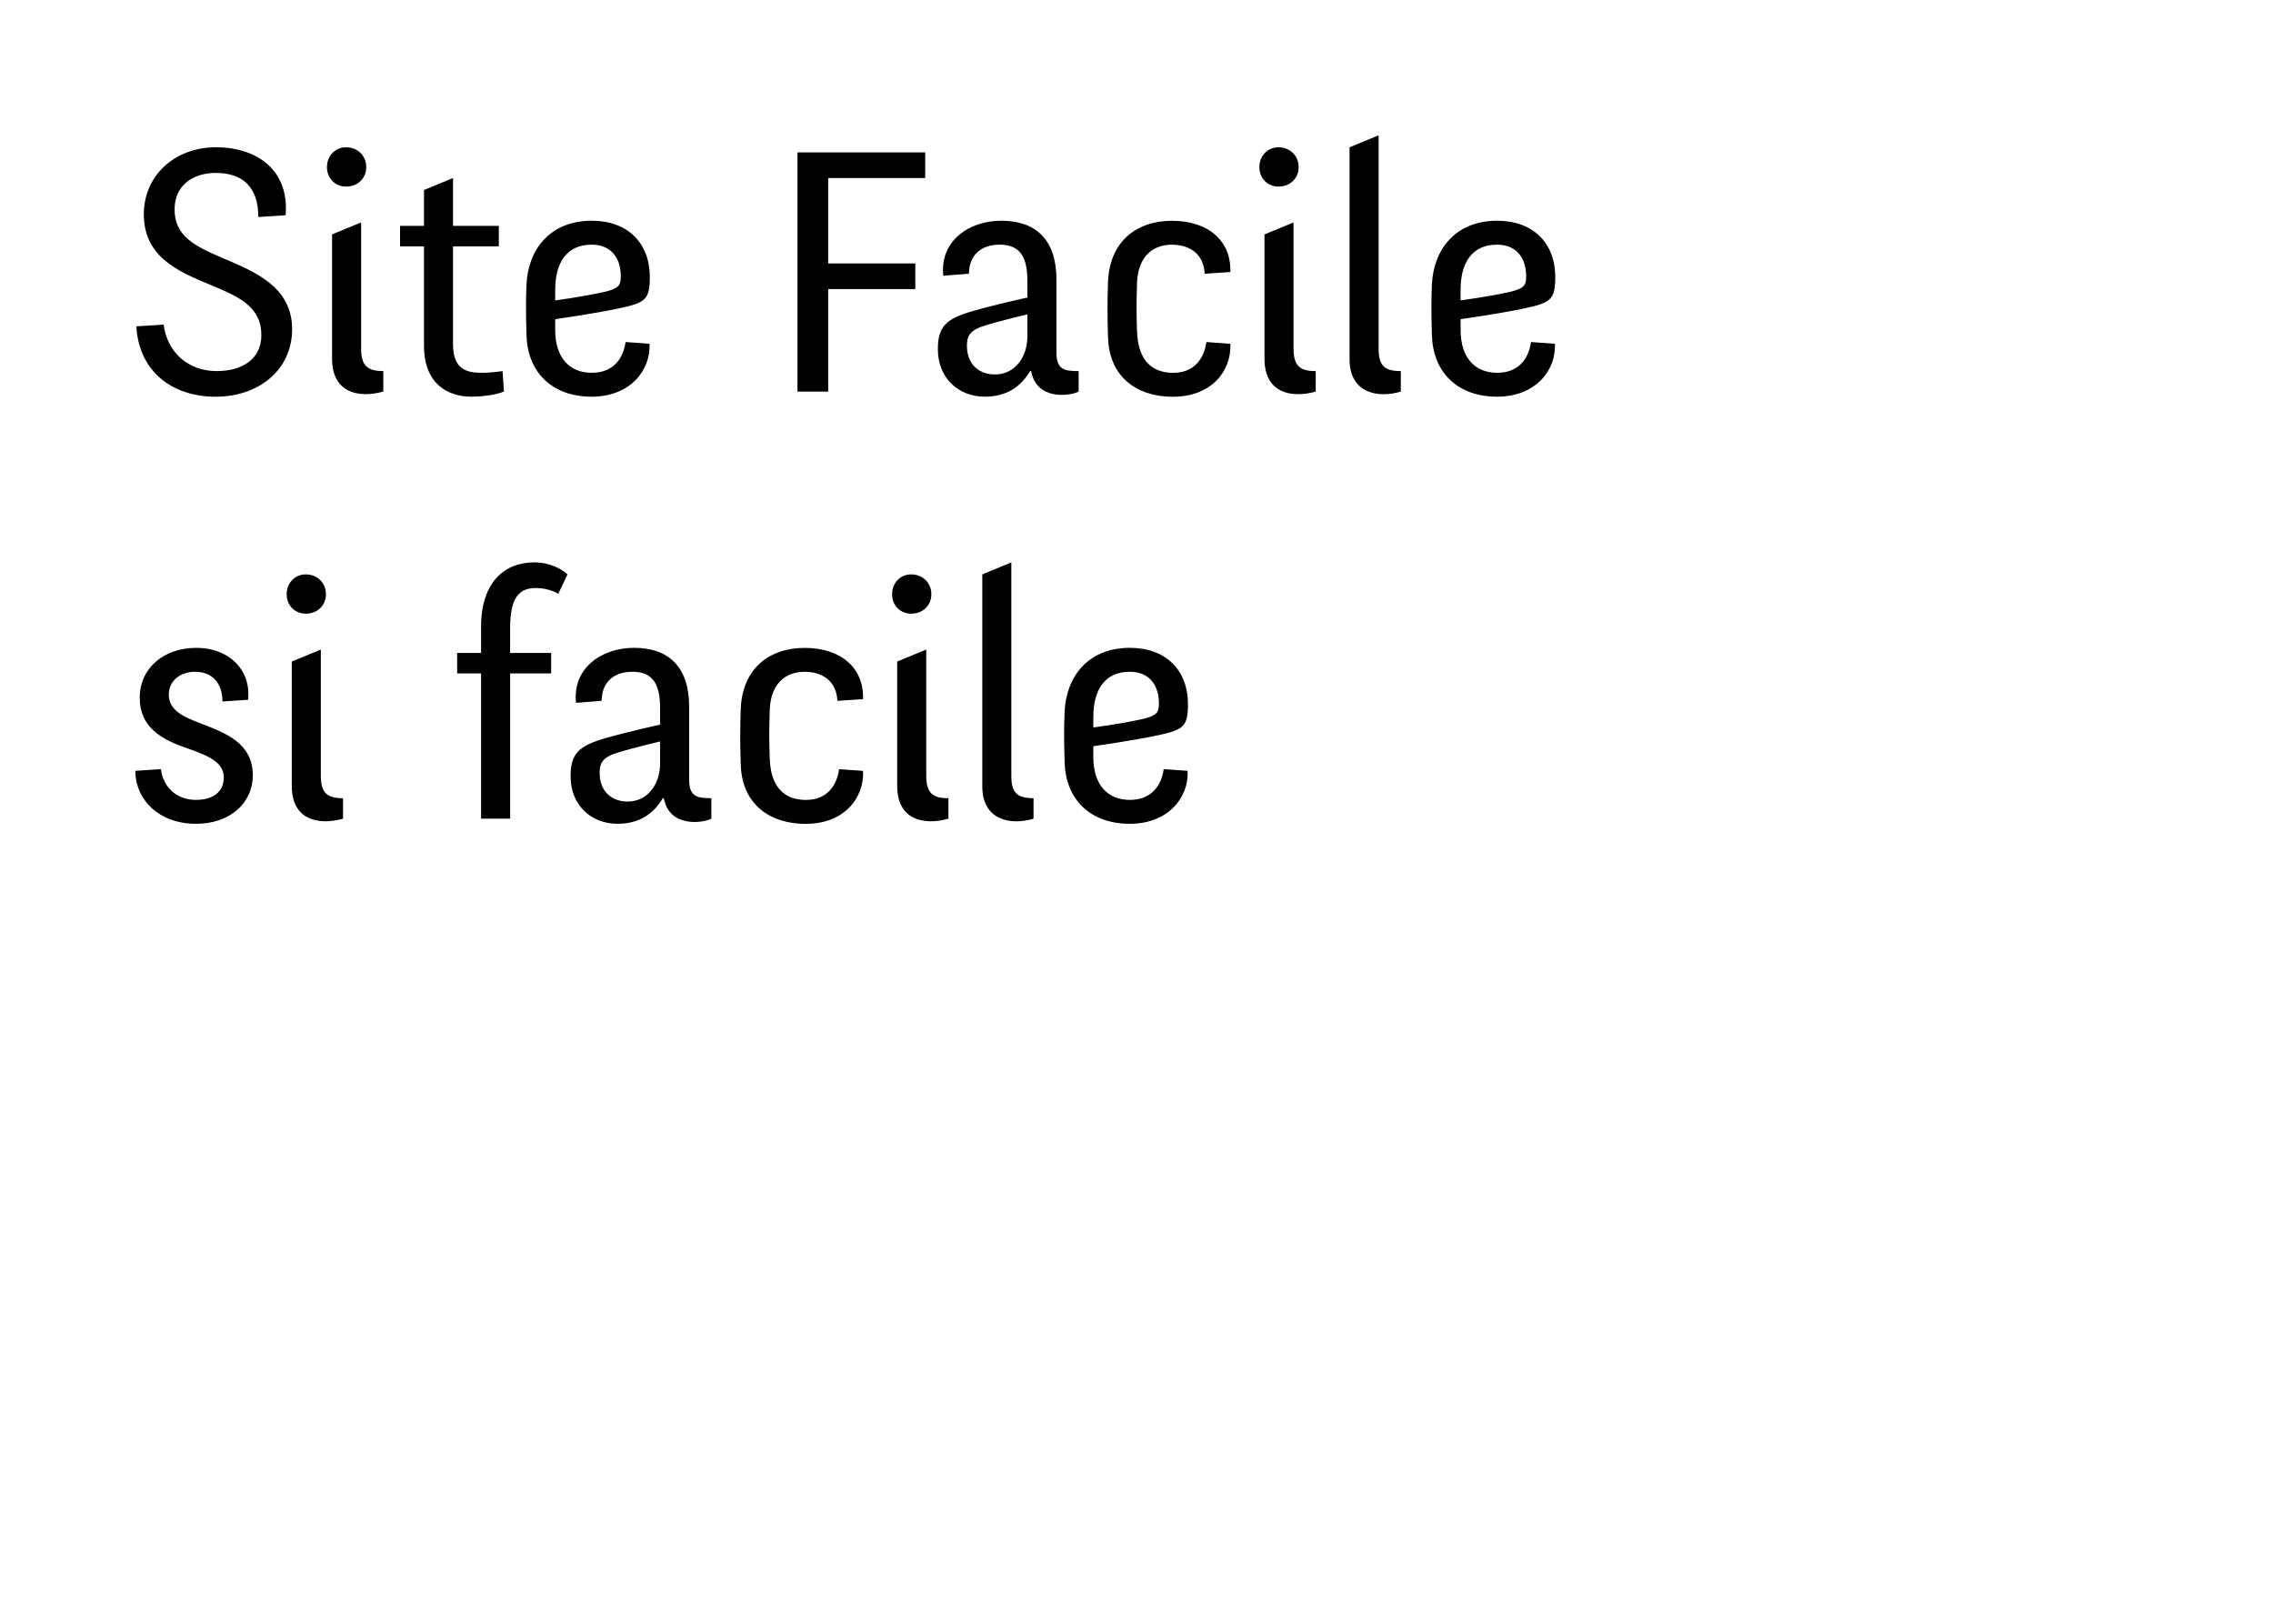
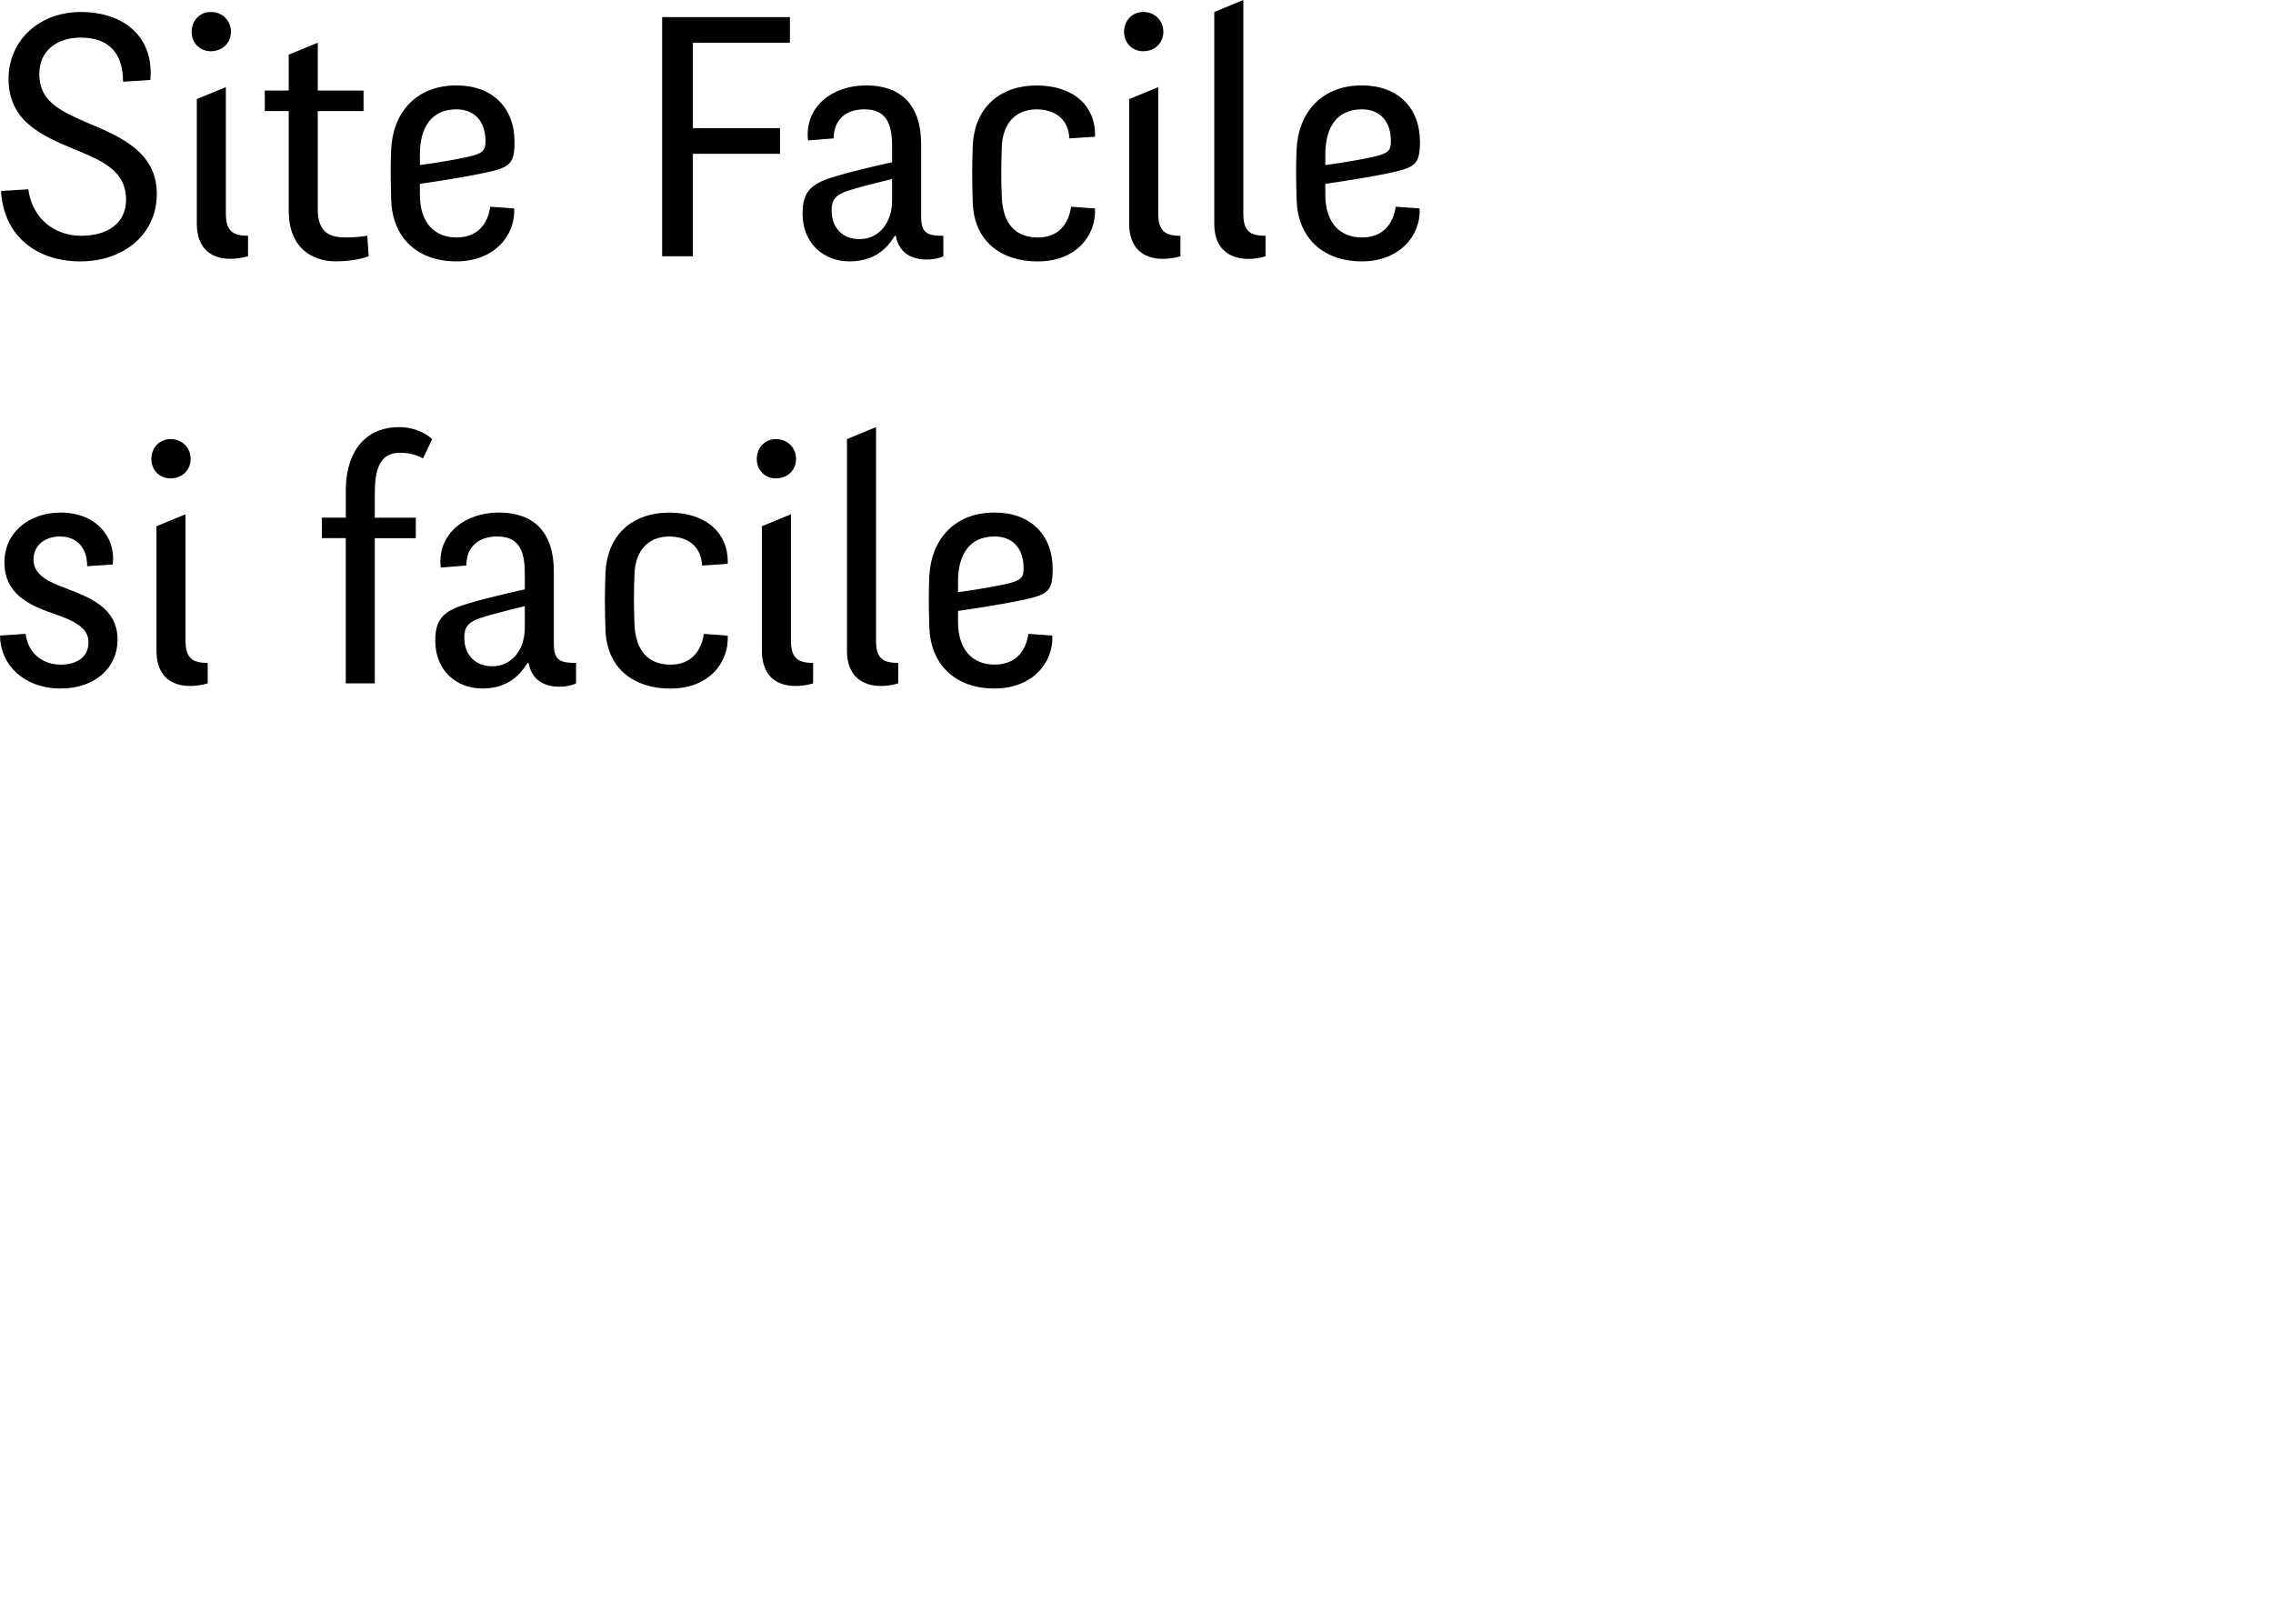
<svg xmlns="http://www.w3.org/2000/svg" width="252" height="180" viewBox="0 0 66.675 47.625" version="1.1" id="svg1">
  <defs id="defs1" />
  <g id="layer1">
    <g id="text1" style="font-size:10.022px;font-family:'Fengardo Neue';-inkscape-font-specification:'Fengardo Neue';stroke-width:0.47" aria-label="Site Facile&#10;si facile">
-       <path d="m 7.667,9.822 c 0,0.712 -0.561,1.062 -1.313,1.062 -0.842,0 -1.453,-0.561 -1.553,-1.363 l -0.802,0.05 c 0.08,1.363 1.092,2.065 2.325,2.065 1.263,0 2.245,-0.782 2.245,-1.984 0,-1.253 -1.122,-1.694 -2.065,-2.095 C 5.713,7.216 5.121,6.925 5.121,6.144 c 0,-0.712 0.541,-1.072 1.213,-1.072 0.812,0 1.243,0.441 1.243,1.293 L 8.378,6.314 C 8.489,5.031 7.587,4.32 6.334,4.32 c -1.203,0 -2.115,0.822 -2.115,1.964 0,1.233 0.972,1.664 1.914,2.055 0.772,0.321 1.533,0.611 1.533,1.483 z M 10.593,6.524 9.741,6.875 v 3.648 c 0,1.002 0.782,1.163 1.503,0.962 v -0.601 c -0.471,0 -0.651,-0.16 -0.651,-0.661 z M 9.591,4.901 c 0,0.331 0.241,0.571 0.561,0.571 0.341,0 0.591,-0.241 0.591,-0.571 0,-0.331 -0.251,-0.581 -0.591,-0.581 -0.321,0 -0.561,0.251 -0.561,0.581 z M 13.289,10.102 V 7.226 h 1.343 V 6.625 h -1.343 v -1.403 l -0.852,0.351 v 1.052 h -0.702 v 0.601 h 0.702 v 2.916 c 0,1.102 0.682,1.493 1.393,1.493 0.251,0 0.682,-0.04 0.952,-0.15 l -0.04,-0.601 c 0,0 -0.301,0.05 -0.621,0.05 -0.431,0 -0.832,-0.1 -0.832,-0.832 z m 4.891,-1.062 c 0.742,-0.16 0.882,-0.251 0.882,-0.912 0,-0.992 -0.641,-1.654 -1.704,-1.654 -1.213,0 -1.864,0.832 -1.914,1.864 -0.02,0.471 -0.02,0.782 0,1.493 0.03,1.072 0.732,1.804 1.914,1.804 1.112,0 1.734,-0.762 1.694,-1.553 l -0.702,-0.05 c -0.07,0.501 -0.371,0.902 -0.992,0.902 -0.641,0 -1.072,-0.431 -1.072,-1.253 V 9.361 c 0,0 1.143,-0.16 1.894,-0.321 z M 16.286,8.499 c 0,-0.772 0.321,-1.323 1.072,-1.323 0.541,0 0.852,0.361 0.852,0.932 0,0.271 -0.07,0.361 -0.511,0.461 -0.692,0.15 -1.413,0.241 -1.413,0.241 z m 7.106,2.987 h 0.902 V 8.479 H 26.849 V 7.727 H 24.294 V 5.222 h 2.846 V 4.47 h -3.748 z m 8.248,-0.601 c -0.431,0 -0.651,-0.05 -0.651,-0.551 V 8.198 c 0,-1.163 -0.601,-1.724 -1.614,-1.724 -0.972,0 -1.814,0.611 -1.704,1.614 l 0.752,-0.06 c 0,-0.521 0.331,-0.852 0.902,-0.852 0.621,0 0.812,0.391 0.812,1.072 v 0.481 c 0.02,-0.01 -1.002,0.22 -1.624,0.401 -0.752,0.22 -1.002,0.441 -1.002,1.112 0,0.862 0.621,1.393 1.373,1.393 0.661,0 1.062,-0.301 1.333,-0.752 h 0.03 c 0.16,0.892 1.183,0.722 1.393,0.601 z M 28.854,9.561 c 0.431,-0.14 1.283,-0.341 1.283,-0.341 v 0.641 c 0,0.621 -0.371,1.122 -0.952,1.122 -0.481,0 -0.822,-0.311 -0.822,-0.842 0,-0.301 0.1,-0.451 0.491,-0.581 z m 5.562,2.075 c 1.122,0 1.714,-0.762 1.674,-1.553 l -0.702,-0.05 c -0.07,0.501 -0.371,0.902 -0.972,0.902 -0.631,0 -1.032,-0.371 -1.062,-1.203 -0.02,-0.531 -0.02,-0.832 0,-1.453 0.03,-0.732 0.441,-1.102 1.022,-1.102 0.501,0 0.932,0.251 0.962,0.852 l 0.752,-0.05 c 0.03,-0.902 -0.631,-1.503 -1.714,-1.503 -1.052,0 -1.834,0.621 -1.874,1.804 -0.02,0.581 -0.02,0.952 0,1.604 0.03,1.173 0.842,1.754 1.914,1.754 z m 3.528,-5.111 -0.852,0.351 v 3.648 c 0,1.002 0.782,1.163 1.503,0.962 v -0.601 c -0.471,0 -0.651,-0.16 -0.651,-0.661 z m -1.002,-1.624 c 0,0.331 0.241,0.571 0.561,0.571 0.341,0 0.591,-0.241 0.591,-0.571 0,-0.331 -0.251,-0.581 -0.591,-0.581 -0.321,0 -0.561,0.251 -0.561,0.581 z m 4.149,5.983 c -0.471,0 -0.651,-0.15 -0.651,-0.651 V 3.969 L 39.587,4.32 v 6.214 c 0,1.002 0.832,1.153 1.503,0.952 z m 3.648,-1.844 c 0.742,-0.16 0.882,-0.251 0.882,-0.912 0,-0.992 -0.641,-1.654 -1.704,-1.654 -1.213,0 -1.864,0.832 -1.914,1.864 -0.02,0.471 -0.02,0.782 0,1.493 0.03,1.072 0.732,1.804 1.914,1.804 1.112,0 1.734,-0.762 1.694,-1.553 l -0.702,-0.05 c -0.07,0.501 -0.371,0.902 -0.992,0.902 -0.641,0 -1.072,-0.431 -1.072,-1.253 V 9.361 c 0,0 1.143,-0.16 1.894,-0.321 z M 42.844,8.499 c 0,-0.772 0.321,-1.323 1.072,-1.323 0.541,0 0.852,0.361 0.852,0.932 0,0.271 -0.07,0.361 -0.511,0.461 C 43.566,8.719 42.844,8.809 42.844,8.809 Z" id="path4" style="stroke:none;stroke-opacity:1;fill:#000000;fill-opacity:1" />
-       <path d="M 7.276,20.525 C 7.376,19.723 6.785,19.002 5.753,19.002 c -0.932,0 -1.654,0.581 -1.654,1.463 0,0.882 0.661,1.233 1.393,1.483 0.702,0.241 1.072,0.441 1.072,0.862 0,0.431 -0.341,0.651 -0.812,0.651 -0.611,0 -0.972,-0.411 -1.032,-0.902 l -0.752,0.05 c 0.01,0.862 0.702,1.553 1.784,1.553 1.022,0 1.664,-0.631 1.664,-1.423 0,-0.952 -0.812,-1.243 -1.533,-1.523 -0.501,-0.19 -0.932,-0.381 -0.932,-0.842 0,-0.411 0.341,-0.671 0.772,-0.671 0.501,0 0.802,0.331 0.802,0.872 z m 2.135,-1.473 -0.852,0.351 v 3.648 c 0,1.002 0.782,1.163 1.503,0.962 v -0.601 c -0.471,0 -0.651,-0.16 -0.651,-0.661 z M 8.409,17.428 c 0,0.331 0.241,0.571 0.561,0.571 0.341,0 0.591,-0.241 0.591,-0.571 0,-0.331 -0.251,-0.581 -0.591,-0.581 -0.321,0 -0.561,0.251 -0.561,0.581 z m 6.554,1.002 c 0,-0.882 0.251,-1.183 0.752,-1.183 0.411,0 0.661,0.17 0.661,0.17 l 0.271,-0.571 c -0.18,-0.16 -0.511,-0.351 -0.982,-0.351 -0.862,0 -1.553,0.581 -1.553,1.884 v 0.772 h -0.702 v 0.601 h 0.702 v 4.259 h 0.852 v -4.259 h 1.203 v -0.601 h -1.203 z m 5.903,4.981 c -0.431,0 -0.651,-0.05 -0.651,-0.551 v -2.135 c 0,-1.163 -0.601,-1.724 -1.614,-1.724 -0.972,0 -1.814,0.611 -1.704,1.614 l 0.752,-0.06 c 0,-0.521 0.331,-0.852 0.902,-0.852 0.621,0 0.812,0.391 0.812,1.072 v 0.481 c 0.02,-0.01 -1.002,0.22 -1.624,0.401 -0.752,0.22 -1.002,0.441 -1.002,1.112 0,0.862 0.621,1.393 1.373,1.393 0.661,0 1.062,-0.301 1.333,-0.752 h 0.03 c 0.16,0.892 1.183,0.722 1.393,0.601 z m -2.786,-1.323 c 0.431,-0.14 1.283,-0.341 1.283,-0.341 v 0.641 c 0,0.621 -0.371,1.122 -0.952,1.122 -0.481,0 -0.822,-0.311 -0.822,-0.842 0,-0.301 0.1,-0.451 0.491,-0.581 z m 5.562,2.075 c 1.122,0 1.714,-0.762 1.674,-1.553 l -0.702,-0.05 c -0.07,0.501 -0.371,0.902 -0.972,0.902 -0.631,0 -1.032,-0.371 -1.062,-1.203 -0.02,-0.531 -0.02,-0.832 0,-1.453 0.03,-0.732 0.441,-1.102 1.022,-1.102 0.501,0 0.932,0.251 0.962,0.852 l 0.752,-0.05 c 0.03,-0.902 -0.631,-1.503 -1.714,-1.503 -1.052,0 -1.834,0.621 -1.874,1.804 -0.02,0.581 -0.02,0.952 0,1.604 0.03,1.173 0.842,1.754 1.914,1.754 z m 3.528,-5.111 -0.852,0.351 v 3.648 c 0,1.002 0.782,1.163 1.503,0.962 v -0.601 c -0.471,0 -0.651,-0.16 -0.651,-0.661 z m -1.002,-1.624 c 0,0.331 0.241,0.571 0.561,0.571 0.341,0 0.591,-0.241 0.591,-0.571 0,-0.331 -0.251,-0.581 -0.591,-0.581 -0.321,0 -0.561,0.251 -0.561,0.581 z m 4.149,5.983 c -0.471,0 -0.651,-0.15 -0.651,-0.651 v -6.264 l -0.852,0.351 v 6.214 c 0,1.002 0.832,1.153 1.503,0.952 z m 3.648,-1.844 c 0.742,-0.16 0.882,-0.251 0.882,-0.912 0,-0.992 -0.641,-1.654 -1.704,-1.654 -1.213,0 -1.864,0.832 -1.914,1.864 -0.02,0.471 -0.02,0.782 0,1.493 0.03,1.072 0.732,1.804 1.914,1.804 1.112,0 1.734,-0.762 1.694,-1.553 l -0.702,-0.05 c -0.07,0.501 -0.371,0.902 -0.992,0.902 -0.641,0 -1.072,-0.431 -1.072,-1.253 v -0.321 c 0,0 1.143,-0.16 1.894,-0.321 z m -1.894,-0.541 c 0,-0.772 0.321,-1.323 1.072,-1.323 0.541,0 0.852,0.361 0.852,0.932 0,0.271 -0.07,0.361 -0.511,0.461 -0.692,0.15 -1.413,0.241 -1.413,0.241 z" id="path5" style="stroke:none;stroke-opacity:1;fill:#000000;fill-opacity:1" />
+       <path d="m 3.698,5.853 c 0,0.712 -0.561,1.062 -1.313,1.062 -0.842,0 -1.453,-0.561 -1.553,-1.363 l -0.802,0.05 c 0.08,1.363 1.092,2.065 2.325,2.065 1.263,0 2.245,-0.782 2.245,-1.984 0,-1.253 -1.122,-1.694 -2.065,-2.095 C 1.744,3.247 1.153,2.957 1.153,2.175 c 0,-0.712 0.541,-1.072 1.213,-1.072 0.812,0 1.243,0.441 1.243,1.293 l 0.802,-0.05 c 0.11,-1.283 -0.792,-1.994 -2.045,-1.994 -1.203,0 -2.115,0.822 -2.115,1.964 0,1.233 0.972,1.664 1.914,2.055 C 2.936,4.69 3.698,4.981 3.698,5.853 Z M 6.625,2.556 5.773,2.906 v 3.648 c 0,1.002 0.782,1.163 1.503,0.962 v -0.601 c -0.471,0 -0.651,-0.16 -0.651,-0.661 z M 5.622,0.932 c 0,0.331 0.241,0.571 0.561,0.571 0.341,0 0.591,-0.241 0.591,-0.571 0,-0.331 -0.251,-0.581 -0.591,-0.581 -0.321,0 -0.561,0.251 -0.561,0.581 z M 9.321,6.134 V 3.257 H 10.664 V 2.656 H 9.321 v -1.403 l -0.852,0.351 v 1.052 h -0.702 v 0.601 h 0.702 v 2.916 c 0,1.102 0.682,1.493 1.393,1.493 0.251,0 0.682,-0.04 0.952,-0.15 l -0.04,-0.601 c 0,0 -0.301,0.05 -0.621,0.05 -0.431,0 -0.832,-0.1 -0.832,-0.832 z M 14.211,5.071 c 0.742,-0.16 0.882,-0.251 0.882,-0.912 0,-0.992 -0.641,-1.654 -1.704,-1.654 -1.213,0 -1.864,0.832 -1.914,1.864 -0.02,0.471 -0.02,0.782 0,1.493 0.03,1.072 0.732,1.804 1.914,1.804 1.112,0 1.734,-0.762 1.694,-1.553 l -0.702,-0.05 c -0.07,0.501 -0.371,0.902 -0.992,0.902 -0.641,0 -1.072,-0.431 -1.072,-1.253 V 5.392 c 0,0 1.143,-0.16 1.894,-0.321 z M 12.317,4.53 c 0,-0.772 0.321,-1.323 1.072,-1.323 0.541,0 0.852,0.361 0.852,0.932 0,0.271 -0.07,0.361 -0.511,0.461 -0.692,0.15 -1.413,0.241 -1.413,0.241 z m 7.106,2.987 h 0.902 V 4.51 H 22.88 V 3.758 H 20.325 V 1.253 h 2.846 V 0.501 h -3.748 z m 8.248,-0.601 c -0.431,0 -0.651,-0.05 -0.651,-0.551 V 4.229 c 0,-1.163 -0.601,-1.724 -1.614,-1.724 -0.972,0 -1.814,0.611 -1.704,1.614 l 0.752,-0.06 c 0,-0.521 0.331,-0.852 0.902,-0.852 0.621,0 0.812,0.391 0.812,1.072 v 0.481 c 0.02,-0.01 -1.002,0.22 -1.624,0.401 -0.752,0.22 -1.002,0.441 -1.002,1.112 0,0.862 0.621,1.393 1.373,1.393 0.661,0 1.062,-0.301 1.333,-0.752 h 0.03 c 0.16,0.892 1.183,0.722 1.393,0.601 z M 24.885,5.592 c 0.431,-0.14 1.283,-0.341 1.283,-0.341 v 0.641 c 0,0.621 -0.371,1.122 -0.952,1.122 -0.481,0 -0.822,-0.311 -0.822,-0.842 0,-0.301 0.1,-0.451 0.491,-0.581 z m 5.562,2.075 c 1.122,0 1.714,-0.762 1.674,-1.553 l -0.702,-0.05 c -0.07,0.501 -0.371,0.902 -0.972,0.902 -0.631,0 -1.032,-0.371 -1.062,-1.203 -0.02,-0.531 -0.02,-0.832 0,-1.453 0.03,-0.732 0.441,-1.102 1.022,-1.102 0.501,0 0.932,0.251 0.962,0.852 l 0.752,-0.05 c 0.03,-0.902 -0.631,-1.503 -1.714,-1.503 -1.052,0 -1.834,0.621 -1.874,1.804 -0.02,0.581 -0.02,0.952 0,1.604 0.03,1.173 0.842,1.754 1.914,1.754 z m 3.528,-5.111 -0.852,0.351 v 3.648 c 0,1.002 0.782,1.163 1.503,0.962 v -0.601 c -0.471,0 -0.651,-0.16 -0.651,-0.661 z m -1.002,-1.624 c 0,0.331 0.241,0.571 0.561,0.571 0.341,0 0.591,-0.241 0.591,-0.571 0,-0.331 -0.251,-0.581 -0.591,-0.581 -0.321,0 -0.561,0.251 -0.561,0.581 z m 4.149,5.983 c -0.471,0 -0.651,-0.15 -0.651,-0.651 V 0 l -0.852,0.351 v 6.214 c 0,1.002 0.832,1.153 1.503,0.952 z m 3.648,-1.844 c 0.742,-0.16 0.882,-0.251 0.882,-0.912 0,-0.992 -0.641,-1.654 -1.704,-1.654 -1.213,0 -1.864,0.832 -1.914,1.864 -0.02,0.471 -0.02,0.782 0,1.493 0.03,1.072 0.732,1.804 1.914,1.804 1.112,0 1.734,-0.762 1.694,-1.553 l -0.702,-0.05 c -0.07,0.501 -0.371,0.902 -0.992,0.902 -0.641,0 -1.072,-0.431 -1.072,-1.253 V 5.392 c 0,0 1.143,-0.16 1.894,-0.321 z M 38.876,4.53 c 0,-0.772 0.321,-1.323 1.072,-1.323 0.541,0 0.852,0.361 0.852,0.932 0,0.271 -0.07,0.361 -0.511,0.461 -0.692,0.15 -1.413,0.241 -1.413,0.241 z" id="path4" style="fill:#000000;fill-opacity:1;stroke:none;stroke-opacity:1" />
+       <path d="m 3.307,16.557 c 0.1,-0.802 -0.491,-1.523 -1.523,-1.523 -0.932,0 -1.654,0.581 -1.654,1.463 0,0.882 0.661,1.233 1.393,1.483 0.702,0.241 1.072,0.441 1.072,0.862 0,0.431 -0.341,0.651 -0.812,0.651 -0.611,0 -0.972,-0.411 -1.032,-0.902 L 0,18.641 c 0.01,0.862 0.702,1.553 1.784,1.553 1.022,0 1.664,-0.631 1.664,-1.423 0,-0.952 -0.812,-1.243 -1.533,-1.523 -0.501,-0.19 -0.932,-0.381 -0.932,-0.842 0,-0.411 0.341,-0.671 0.772,-0.671 0.501,0 0.802,0.331 0.802,0.872 z m 2.135,-1.473 -0.852,0.351 v 3.648 c 0,1.002 0.782,1.163 1.503,0.962 v -0.601 c -0.471,0 -0.651,-0.16 -0.651,-0.661 z M 4.44,13.46 c 0,0.331 0.241,0.571 0.561,0.571 0.341,0 0.591,-0.241 0.591,-0.571 0,-0.331 -0.251,-0.581 -0.591,-0.581 -0.321,0 -0.561,0.251 -0.561,0.581 z m 6.554,1.002 c 0,-0.882 0.251,-1.183 0.752,-1.183 0.411,0 0.661,0.17 0.661,0.17 l 0.271,-0.571 c -0.18,-0.16 -0.511,-0.351 -0.982,-0.351 -0.862,0 -1.553,0.581 -1.553,1.884 v 0.772 H 9.441 v 0.601 H 10.142 V 20.044 h 0.852 v -4.259 h 1.203 v -0.601 h -1.203 z m 5.903,4.981 c -0.431,0 -0.651,-0.05 -0.651,-0.551 v -2.135 c 0,-1.163 -0.601,-1.724 -1.614,-1.724 -0.972,0 -1.814,0.611 -1.704,1.614 l 0.752,-0.06 c 0,-0.521 0.331,-0.852 0.902,-0.852 0.621,0 0.812,0.391 0.812,1.072 v 0.481 c 0.02,-0.01 -1.002,0.22 -1.624,0.401 -0.752,0.22 -1.002,0.441 -1.002,1.112 0,0.862 0.621,1.393 1.373,1.393 0.661,0 1.062,-0.301 1.333,-0.752 h 0.03 c 0.16,0.892 1.183,0.722 1.393,0.601 z m -2.786,-1.323 c 0.431,-0.14 1.283,-0.341 1.283,-0.341 v 0.641 c 0,0.621 -0.371,1.122 -0.952,1.122 -0.481,0 -0.822,-0.311 -0.822,-0.842 0,-0.301 0.1,-0.451 0.491,-0.581 z m 5.562,2.075 c 1.122,0 1.714,-0.762 1.674,-1.553 l -0.702,-0.05 c -0.07,0.501 -0.371,0.902 -0.972,0.902 -0.631,0 -1.032,-0.371 -1.062,-1.203 -0.02,-0.531 -0.02,-0.832 0,-1.453 0.03,-0.732 0.441,-1.102 1.022,-1.102 0.501,0 0.932,0.251 0.962,0.852 l 0.752,-0.05 c 0.03,-0.902 -0.631,-1.503 -1.714,-1.503 -1.052,0 -1.834,0.621 -1.874,1.804 -0.02,0.581 -0.02,0.952 0,1.604 0.03,1.173 0.842,1.754 1.914,1.754 z m 3.528,-5.111 -0.852,0.351 v 3.648 c 0,1.002 0.782,1.163 1.503,0.962 v -0.601 c -0.471,0 -0.651,-0.16 -0.651,-0.661 z m -1.002,-1.624 c 0,0.331 0.241,0.571 0.561,0.571 0.341,0 0.591,-0.241 0.591,-0.571 0,-0.331 -0.251,-0.581 -0.591,-0.581 -0.321,0 -0.561,0.251 -0.561,0.581 z m 4.149,5.983 c -0.471,0 -0.651,-0.15 -0.651,-0.651 V 12.528 L 24.845,12.878 v 6.214 c 0,1.002 0.832,1.153 1.503,0.952 z m 3.648,-1.844 c 0.742,-0.16 0.882,-0.251 0.882,-0.912 0,-0.992 -0.641,-1.654 -1.704,-1.654 -1.213,0 -1.864,0.832 -1.914,1.864 -0.02,0.471 -0.02,0.782 0,1.493 0.03,1.072 0.732,1.804 1.914,1.804 1.112,0 1.734,-0.762 1.694,-1.553 l -0.702,-0.05 c -0.07,0.501 -0.371,0.902 -0.992,0.902 -0.641,0 -1.072,-0.431 -1.072,-1.253 v -0.321 c 0,0 1.143,-0.16 1.894,-0.321 z m -1.894,-0.541 c 0,-0.772 0.321,-1.323 1.072,-1.323 0.541,0 0.852,0.361 0.852,0.932 0,0.271 -0.07,0.361 -0.511,0.461 -0.692,0.15 -1.413,0.241 -1.413,0.241 z" id="path5" style="fill:#000000;fill-opacity:1;stroke:none;stroke-opacity:1" />
    </g>
  </g>
</svg>
